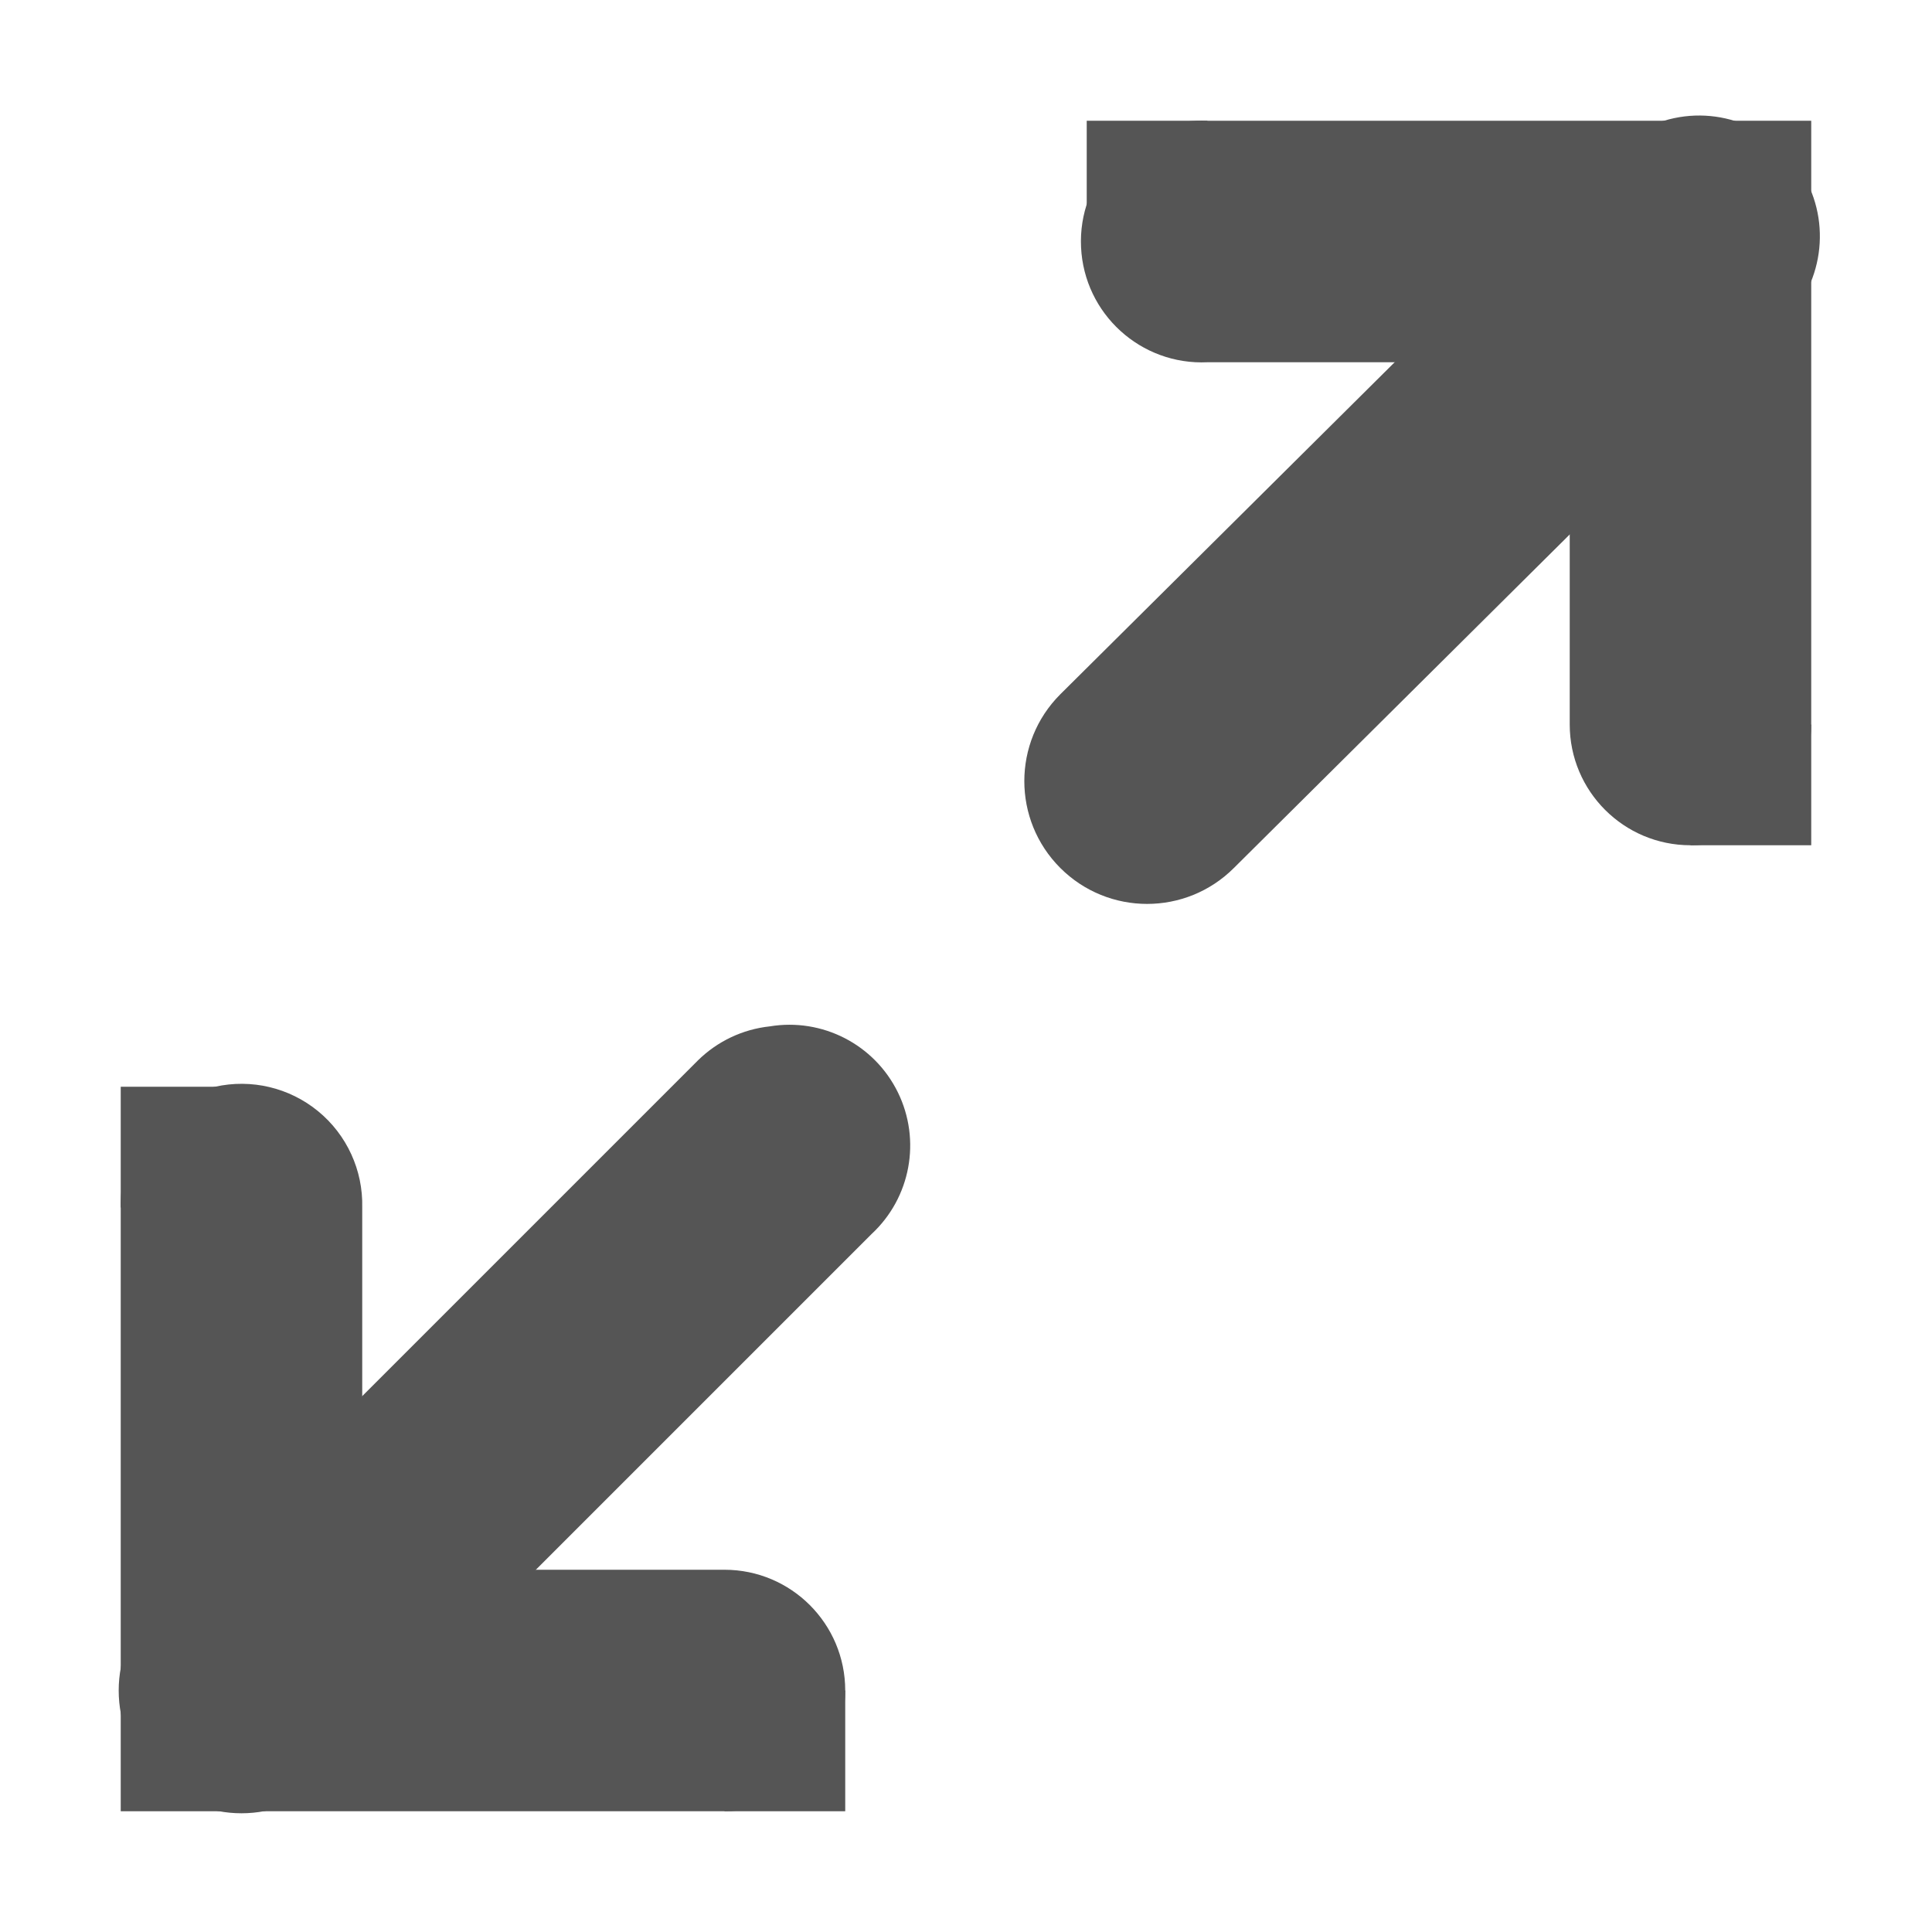
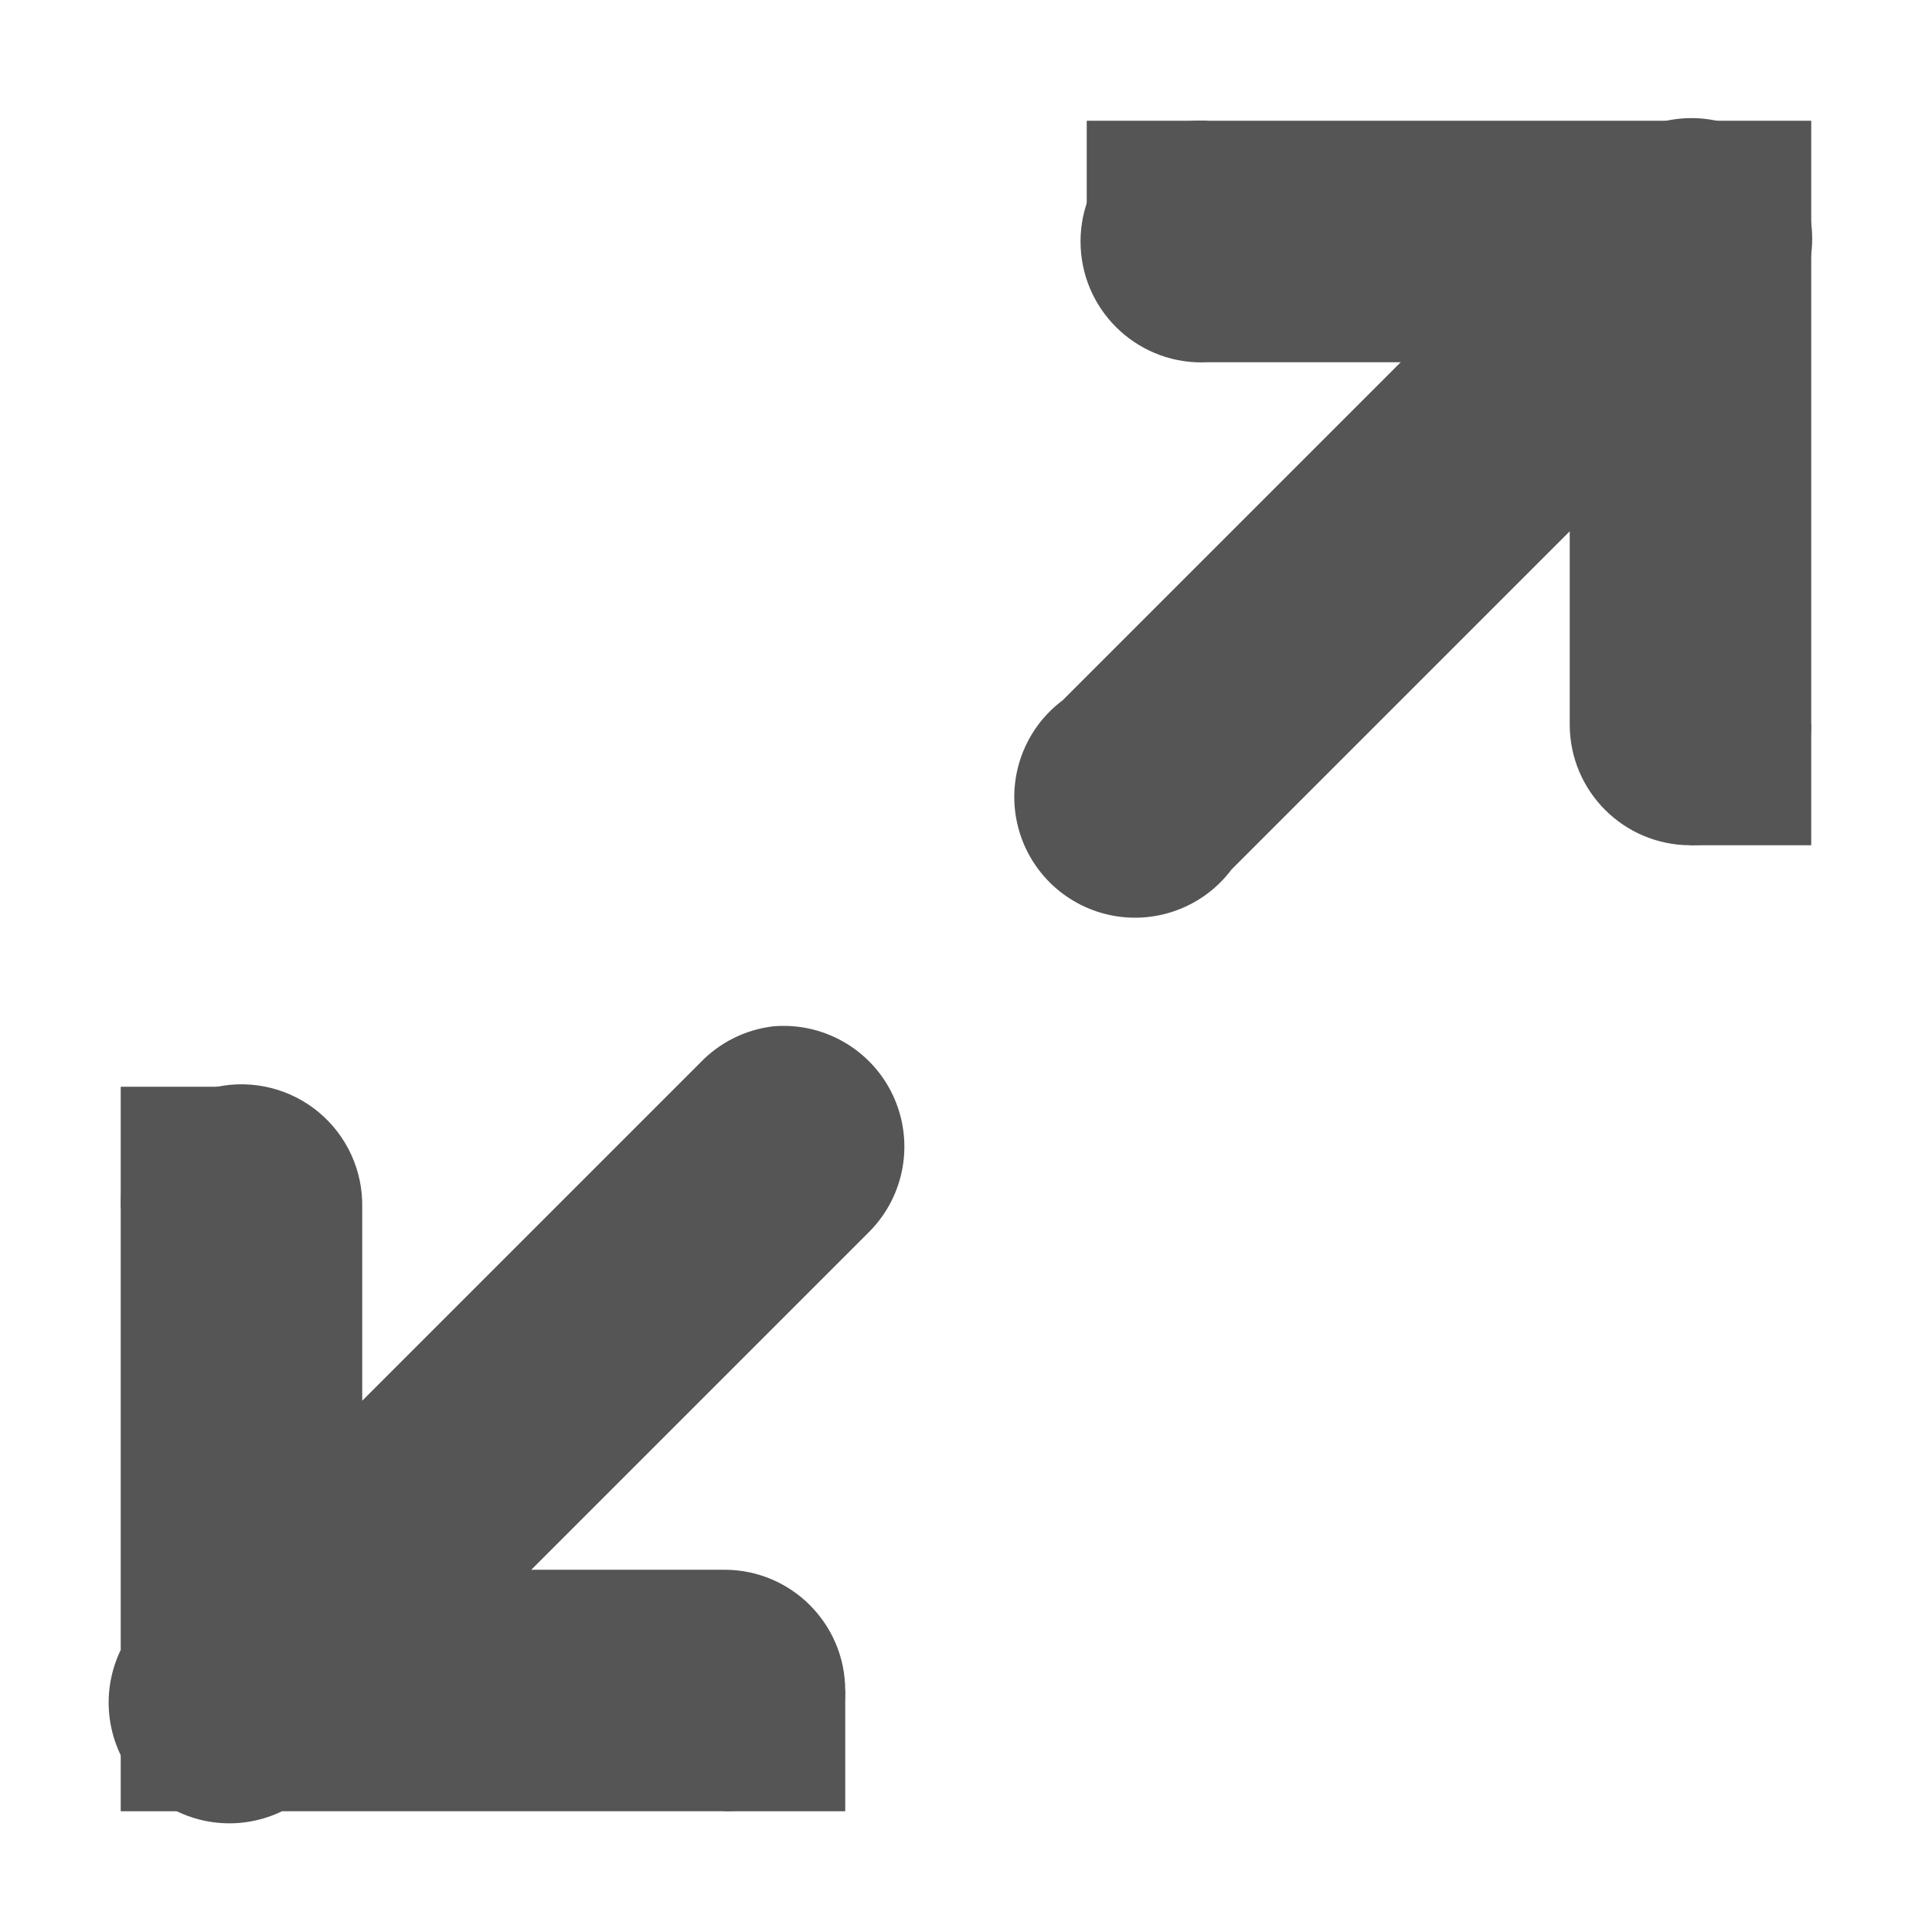
- <svg xmlns="http://www.w3.org/2000/svg" height="16" width="16" viewBox="0 0 16 16" id="svg7384" version="1.1">
-   <defs id="defs7386" />
-   <g id="layer9" style="display:inline" transform="translate(-41.0002,-767)" />
-   <g id="layer10" transform="translate(-41.0002,-767)" />
-   <g id="layer11" transform="translate(-41.0002,-767)" />
-   <g id="layer13" transform="translate(-41.0002,-767)" />
-   <g id="layer14" transform="translate(-41.0002,-767)" />
-   <g id="layer15" style="display:inline" transform="translate(-41.0002,-767)" />
-   <g id="g71291" style="display:inline" transform="translate(-41.0002,-767)" />
-   <g id="g4953" style="display:inline" transform="translate(-41.0002,-767)" />
-   <g id="layer12" style="display:inline" transform="translate(-41.0002,-767)">
-     <path d="M 42.781,776 A 1,1 0 0 0 42,777 l 0,4 a 1,1 0 0 0 1,1 l 4,0 a 1,1 0 1 0 0,-2 l -3,0 0,-3 a 1,1 0 0 0 -1.219,-1 z" id="path12113" style="font-size:medium;font-style:normal;font-variant:normal;font-weight:normal;font-stretch:normal;text-indent:0;text-align:start;text-decoration:none;line-height:normal;letter-spacing:normal;word-spacing:normal;text-transform:none;direction:ltr;block-progression:tb;writing-mode:lr-tb;text-anchor:start;baseline-shift:baseline;color:#000000;fill:#555555;fill-opacity:1;stroke:none;stroke-width:2;marker:none;visibility:visible;display:inline;overflow:visible;enable-background:new;font-family:Sans;-inkscape-font-specification:Sans" />
-     <path d="m 47.375,775.5 a 1,1 0 0 0 -0.594,0.281 l -4.5,4.5 a 1.016,1.016 0 1 0 1.438,1.438 l 4.5,-4.5 A 1,1 0 0 0 47.375,775.5 z" id="path12147" style="font-size:medium;font-style:normal;font-variant:normal;font-weight:normal;font-stretch:normal;text-indent:0;text-align:start;text-decoration:none;line-height:normal;letter-spacing:normal;word-spacing:normal;text-transform:none;direction:ltr;block-progression:tb;writing-mode:lr-tb;text-anchor:start;baseline-shift:baseline;color:#000000;fill:#555555;fill-opacity:1;stroke:none;stroke-width:2;marker:none;visibility:visible;display:inline;overflow:visible;enable-background:new;font-family:Sans;-inkscape-font-specification:Sans" />
-     <rect height="1" id="rect12919" style="color:#000000;fill:#555555;fill-opacity:1;stroke:none;stroke-width:2;marker:none;visibility:visible;display:inline;overflow:visible;enable-background:new" width="1" x="42" y="781" />
-     <path d="M 50.906,768 A 1.001,1.001 0 1 0 51,770 l 3,0 0,3 a 1,1 0 1 0 2,0 l 0,-4 a 1,1 0 0 0 -1,-1 l -4,0 a 1,1 0 0 0 -0.094,0 z" id="path12111" style="font-size:medium;font-style:normal;font-variant:normal;font-weight:normal;font-stretch:normal;text-indent:0;text-align:start;text-decoration:none;line-height:normal;letter-spacing:normal;word-spacing:normal;text-transform:none;direction:ltr;block-progression:tb;writing-mode:lr-tb;text-anchor:start;baseline-shift:baseline;color:#000000;fill:#555555;fill-opacity:1;stroke:none;stroke-width:2;marker:none;visibility:visible;display:inline;overflow:visible;enable-background:new;font-family:Sans;-inkscape-font-specification:Sans" />
-     <rect height="1" id="rect12923" style="color:#000000;fill:#555555;fill-opacity:1;stroke:none;stroke-width:2;marker:none;visibility:visible;display:inline;overflow:visible;enable-background:new" width="1" x="55" y="768" />
-     <path d="m 54.781,768 a 1,1 0 0 0 -0.5,0.281 l -4.5,4.469 a 1.016,1.016 0 1 0 1.438,1.438 l 4.5,-4.469 A 1,1 0 0 0 54.781,768 z" id="path12925" style="font-size:medium;font-style:normal;font-variant:normal;font-weight:normal;font-stretch:normal;text-indent:0;text-align:start;text-decoration:none;line-height:normal;letter-spacing:normal;word-spacing:normal;text-transform:none;direction:ltr;block-progression:tb;writing-mode:lr-tb;text-anchor:start;baseline-shift:baseline;color:#000000;fill:#555555;fill-opacity:1;stroke:none;stroke-width:2;marker:none;visibility:visible;display:inline;overflow:visible;enable-background:new;font-family:Sans;-inkscape-font-specification:Sans" />
-     <rect height="1" id="rect4479-2" style="color:#000000;fill:#555555;fill-opacity:1;fill-rule:nonzero;stroke:none;stroke-width:2;marker:none;visibility:visible;display:inline;overflow:visible;enable-background:accumulate" width="1" x="42" y="776" />
-     <rect height="1" id="rect4479-2-9" style="color:#000000;fill:#555555;fill-opacity:1;fill-rule:nonzero;stroke:none;stroke-width:2;marker:none;visibility:visible;display:inline;overflow:visible;enable-background:accumulate" width="1" x="47" y="781" />
-     <rect height="1" id="rect4479-2-9-9-0-8" style="color:#000000;fill:#555555;fill-opacity:1;fill-rule:nonzero;stroke:none;stroke-width:2;marker:none;visibility:visible;display:inline;overflow:visible;enable-background:accumulate" width="1" x="55" y="773" />
-     <rect height="1" id="rect4479-2-9-9-0-8-1" style="color:#000000;fill:#555555;fill-opacity:1;fill-rule:nonzero;stroke:none;stroke-width:2;marker:none;visibility:visible;display:inline;overflow:visible;enable-background:accumulate" width="1" x="50" y="768" />
+ <svg xmlns="http://www.w3.org/2000/svg" height="16" width="16" viewBox="0 0 16 16" version="1.1">
+   <g transform="translate(-41.0002,-767)">
+     <path d="M42.8 776A1 1 0 0 0 42 777l0 4a1 1 0 0 0 1 1l4 0a1 1 0 1 0 0-2l-3 0 0-3a1 1 0 0 0-1.2-1zM47.4 775.5a1 1 0 0 0-0.6 0.3l-4.5 4.5a1 1 0 1 0 1.4 1.4l4.5-4.5A1 1 0 0 0 47.4 775.5z" fill="#555" />
+     <rect height="1" width="1" x="42" y="781" fill="#555" />
+     <path d="M50.9 768A1 1 0 1 0 51 770l3 0 0 3a1 1 0 1 0 2 0l0-4a1 1 0 0 0-1-1l-4 0a1 1 0 0 0-0.1 0z" fill="#555" />
+     <rect height="1" width="1" x="55" y="768" fill="#555" />
+     <path d="m54.8 768a1 1 0 0 0-0.5 0.3l-4.5 4.5a1 1 0 1 0 1.4 1.4l4.5-4.5A1 1 0 0 0 54.8 768z" fill="#555" />
+     <rect height="1" width="1" x="42" y="776" fill="#555" />
+     <rect height="1" width="1" x="47" y="781" fill="#555" />
+     <rect height="1" width="1" x="55" y="773" fill="#555" />
+     <rect height="1" width="1" x="50" y="768" fill="#555" />
  </g>
</svg>
